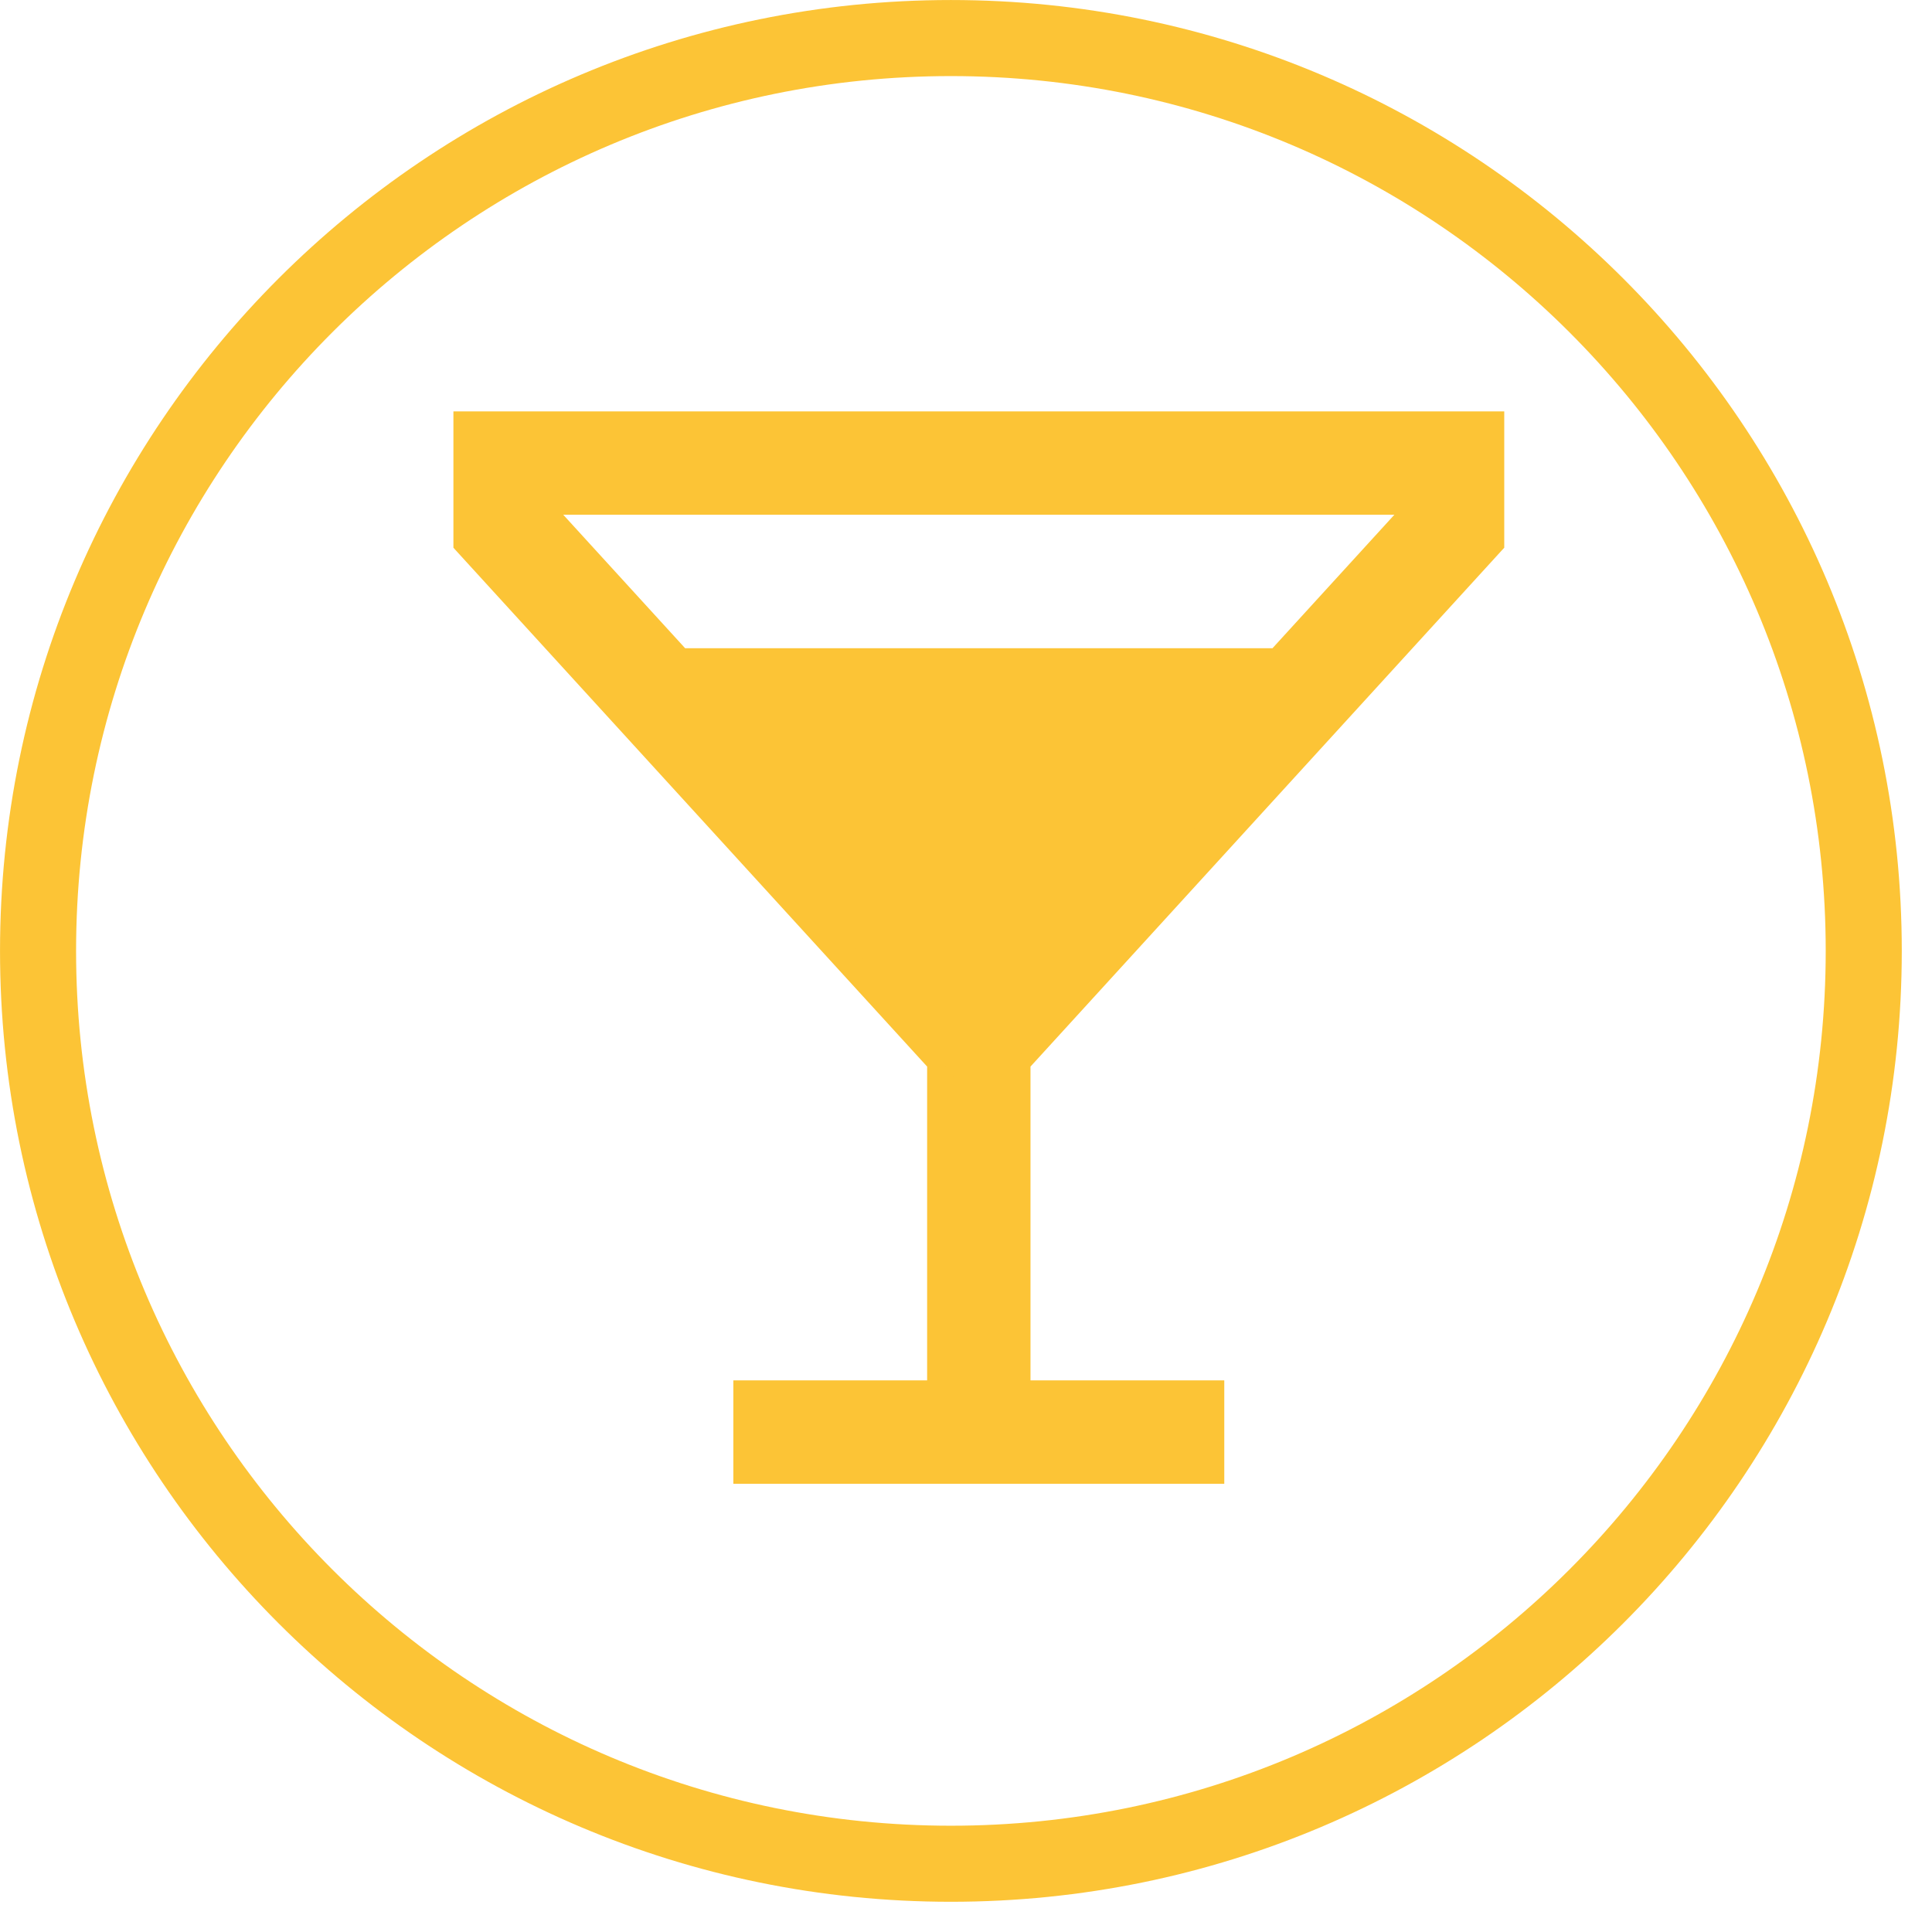
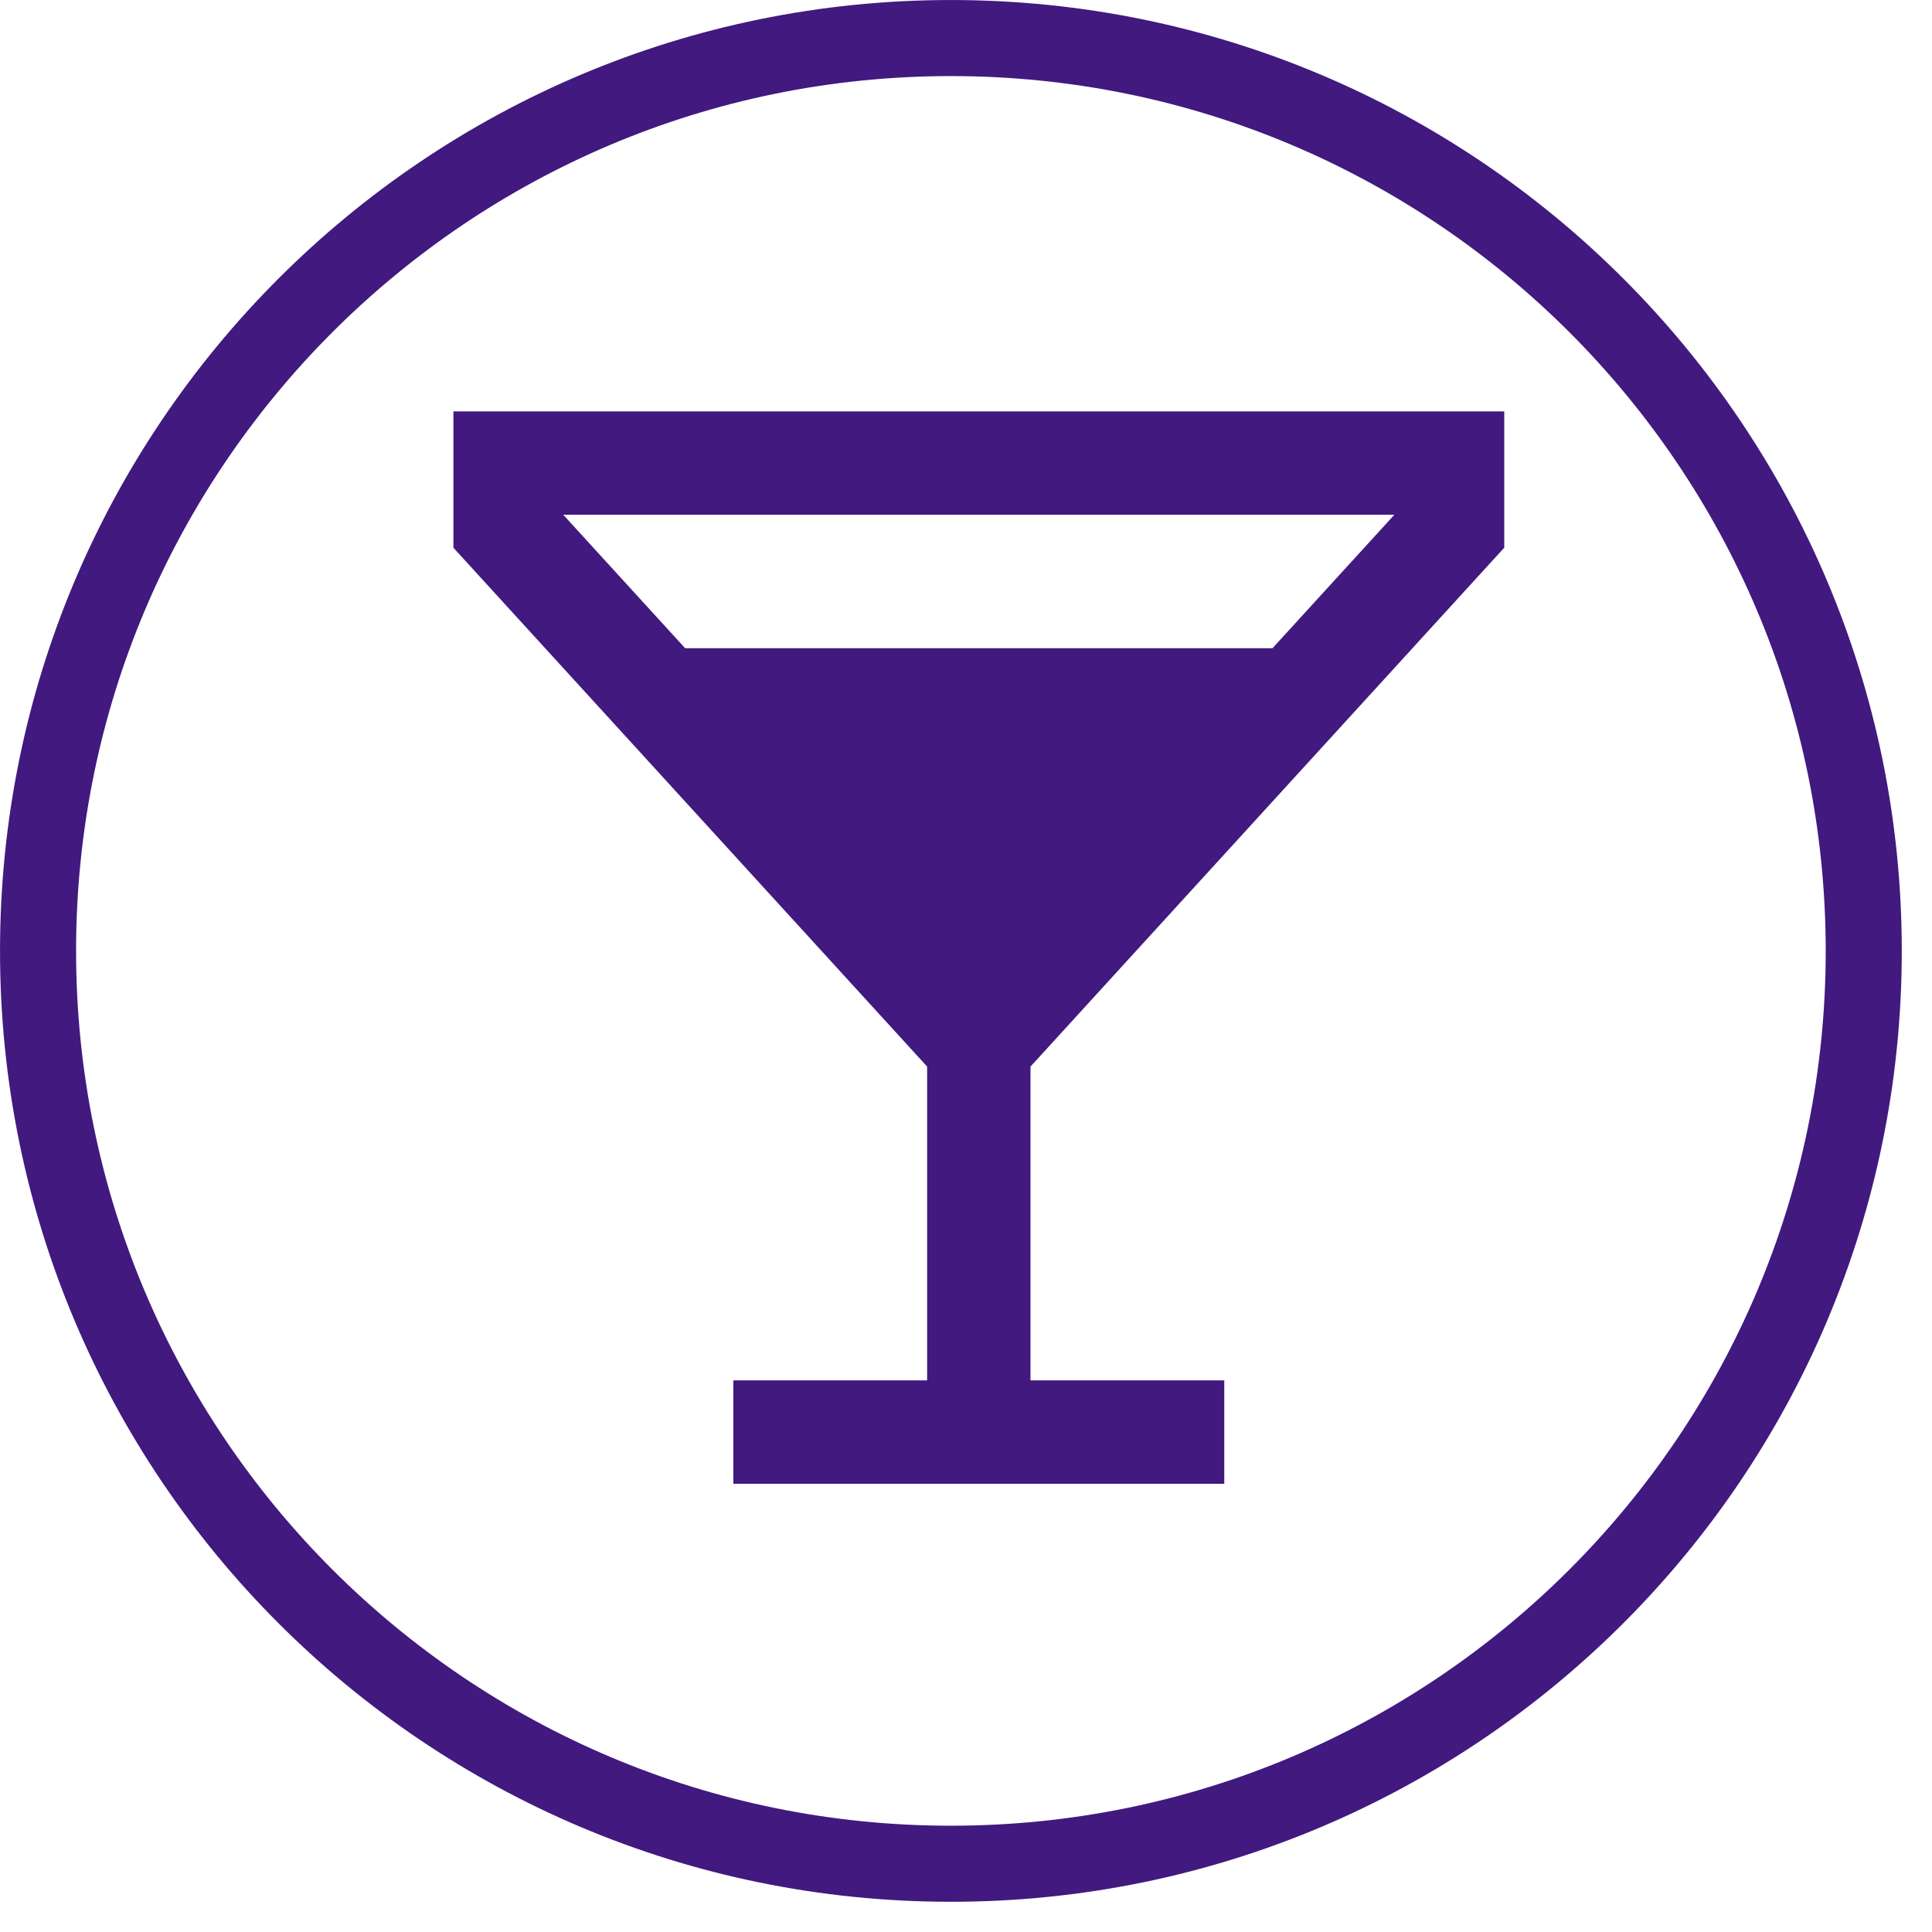
<svg xmlns="http://www.w3.org/2000/svg" width="46" height="46" viewBox="0 0 46 46" fill="none">
-   <rect x="0.906" y="0.906" width="43.469" height="43.469" rx="21.735" stroke="#FCC436" stroke-width="1.811" />
-   <path d="M22.177 25.355V32.969H17.665H17.563V33.072V35.123V35.225H17.665H28.945H29.047V35.123V33.072V32.969H28.945H24.433V25.355L35.686 13.03L35.713 13.001V12.961V10V9.897H35.61H11H10.898V10V12.961V13.001L10.924 13.03L22.177 25.355ZM13.178 12.153H33.432L30.342 15.537H16.268L13.178 12.153ZM18.328 17.793H28.282L23.32 23.228H23.29L18.328 17.793Z" fill="#FCC436" stroke="#FCC436" stroke-width="0.205" />
-   <path d="M23.305 26.407L16.201 17.178L30.409 17.178L23.305 26.407Z" fill="#FCC436" />
+   <rect x="0.906" y="0.906" width="43.469" height="43.469" rx="21.735" stroke="#41197f" stroke-width="1.811" />
+   <path d="M22.177 25.355V32.969H17.665H17.563V33.072V35.123V35.225H17.665H28.945H29.047V35.123V33.072V32.969H28.945H24.433V25.355L35.686 13.03L35.713 13.001V12.961V10V9.897H35.61H11H10.898V10V12.961V13.001L10.924 13.03L22.177 25.355ZM13.178 12.153H33.432L30.342 15.537H16.268L13.178 12.153ZM18.328 17.793H28.282L23.32 23.228H23.29L18.328 17.793Z" fill="#41197f" stroke="#41197f" stroke-width="0.205" />
+   <path d="M23.305 26.407L16.201 17.178L30.409 17.178L23.305 26.407Z" fill="#41197f" />
</svg>
